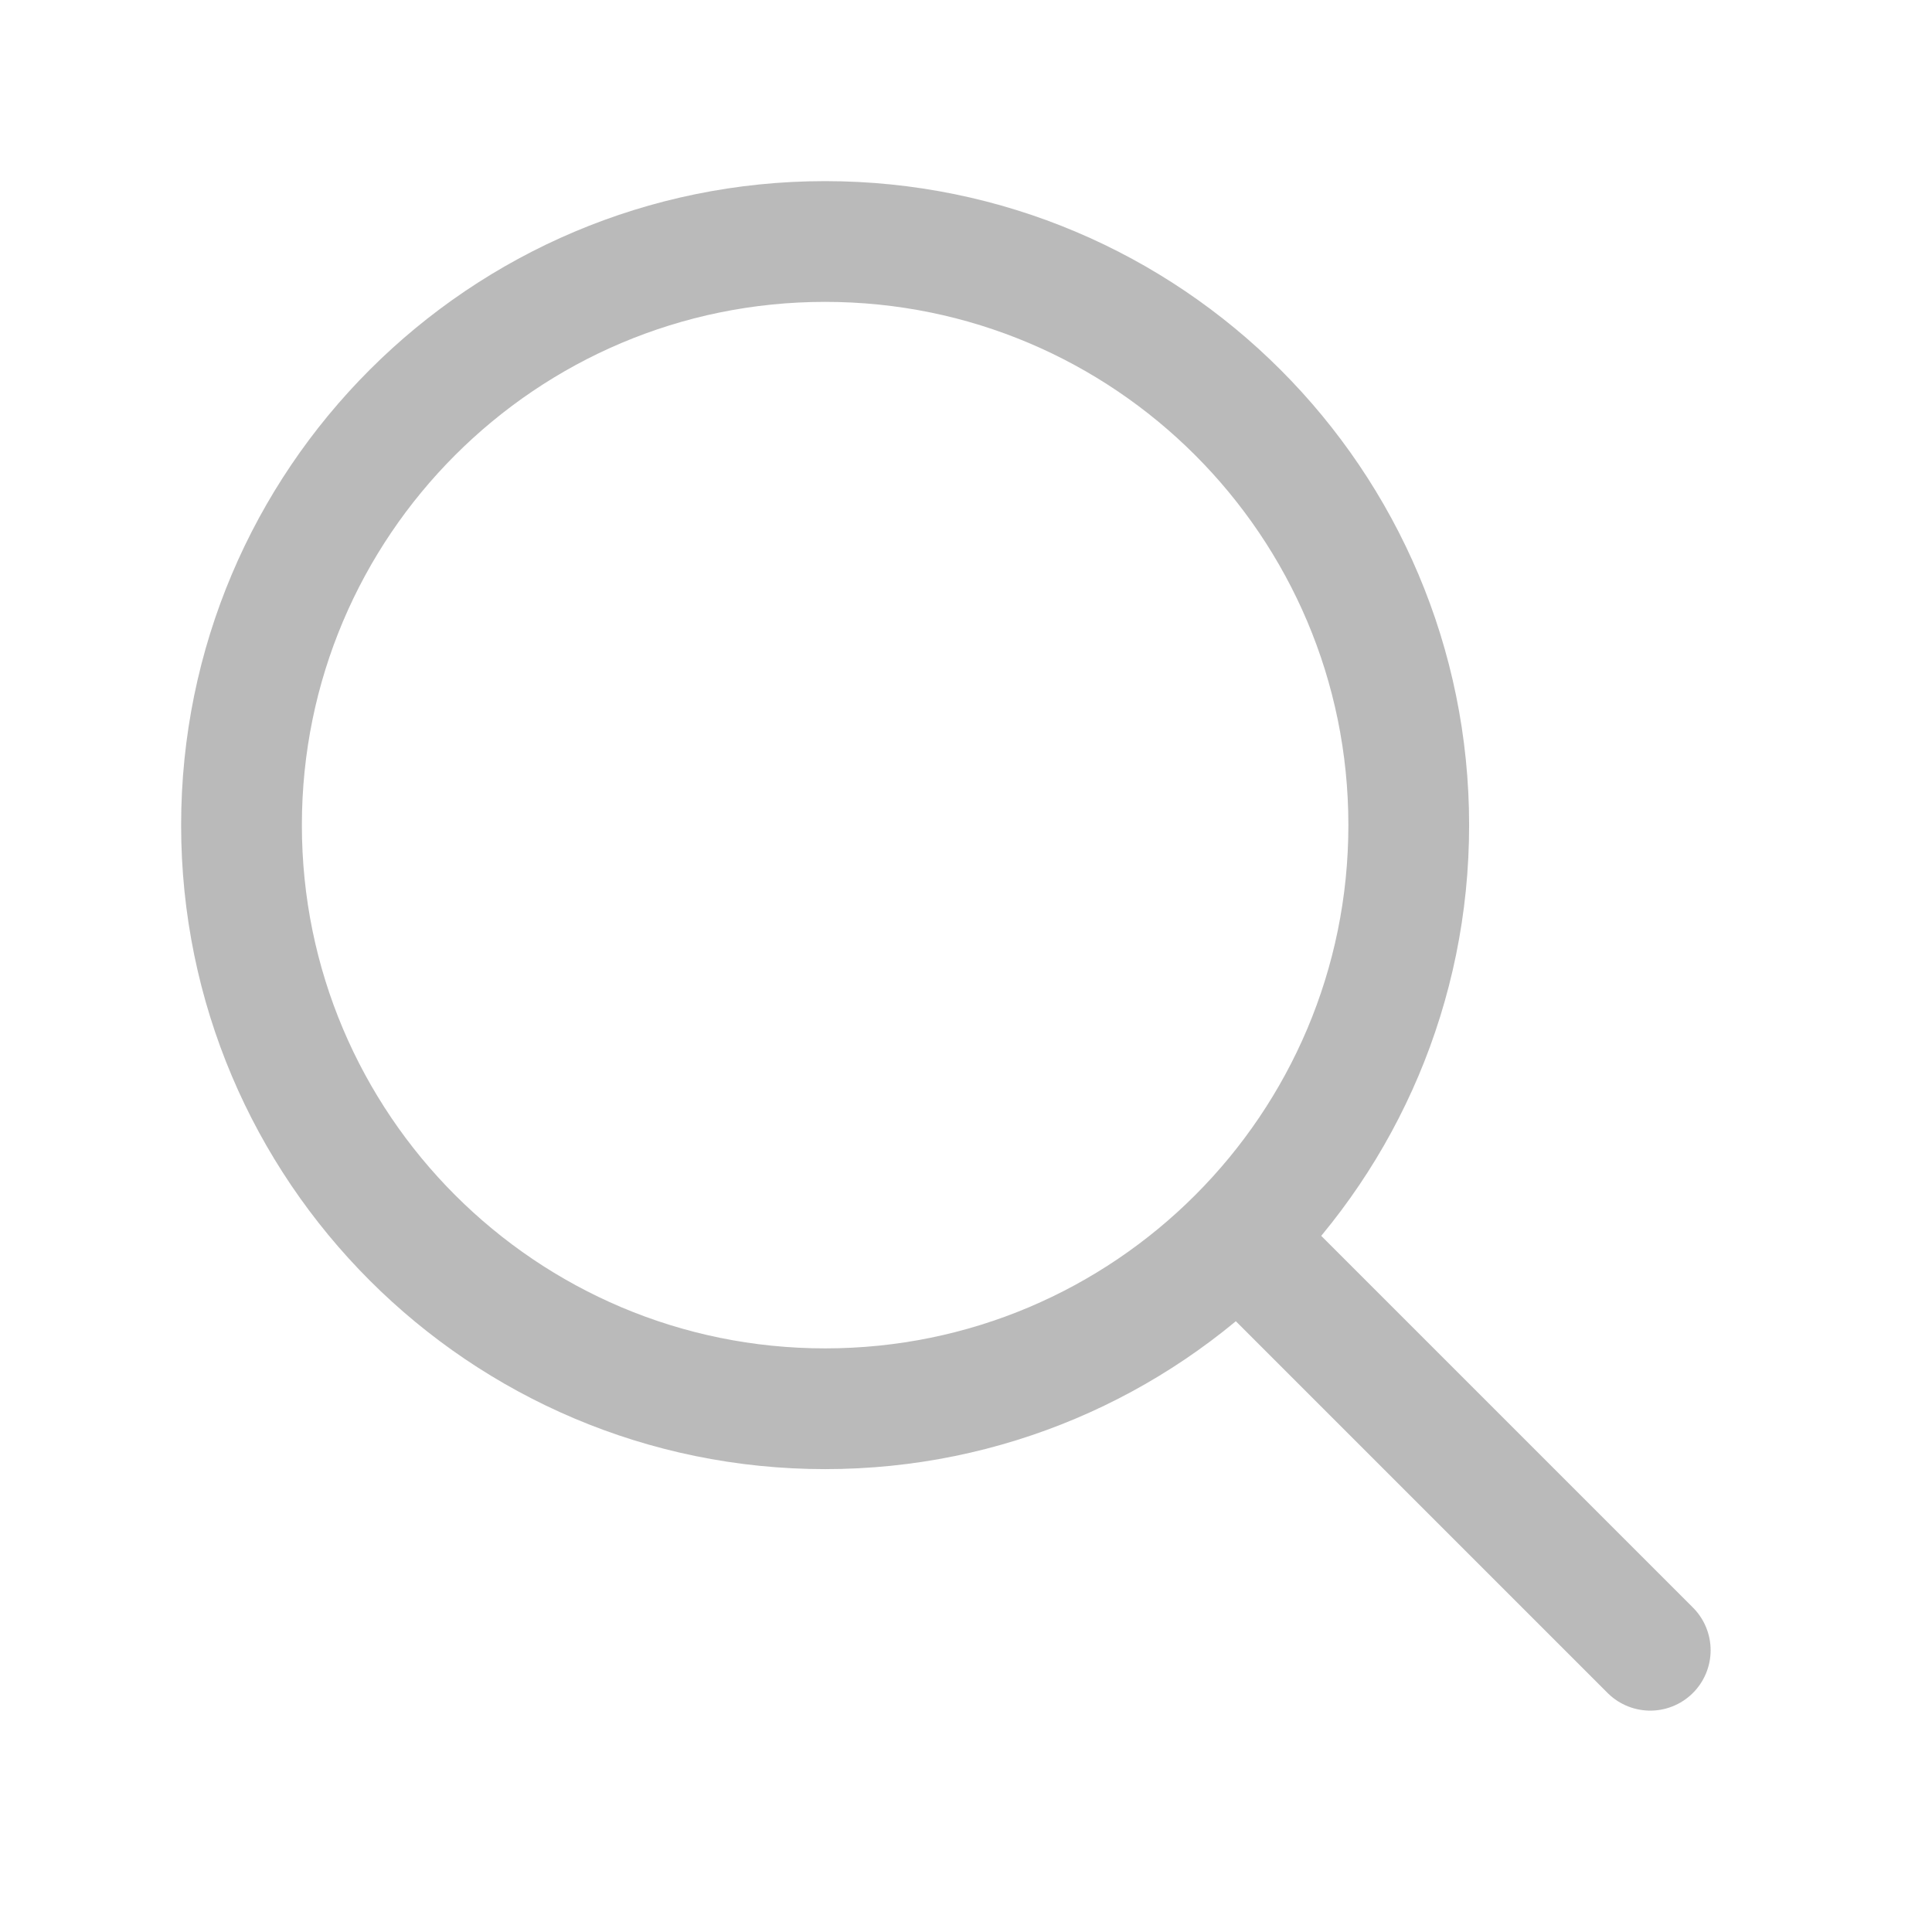
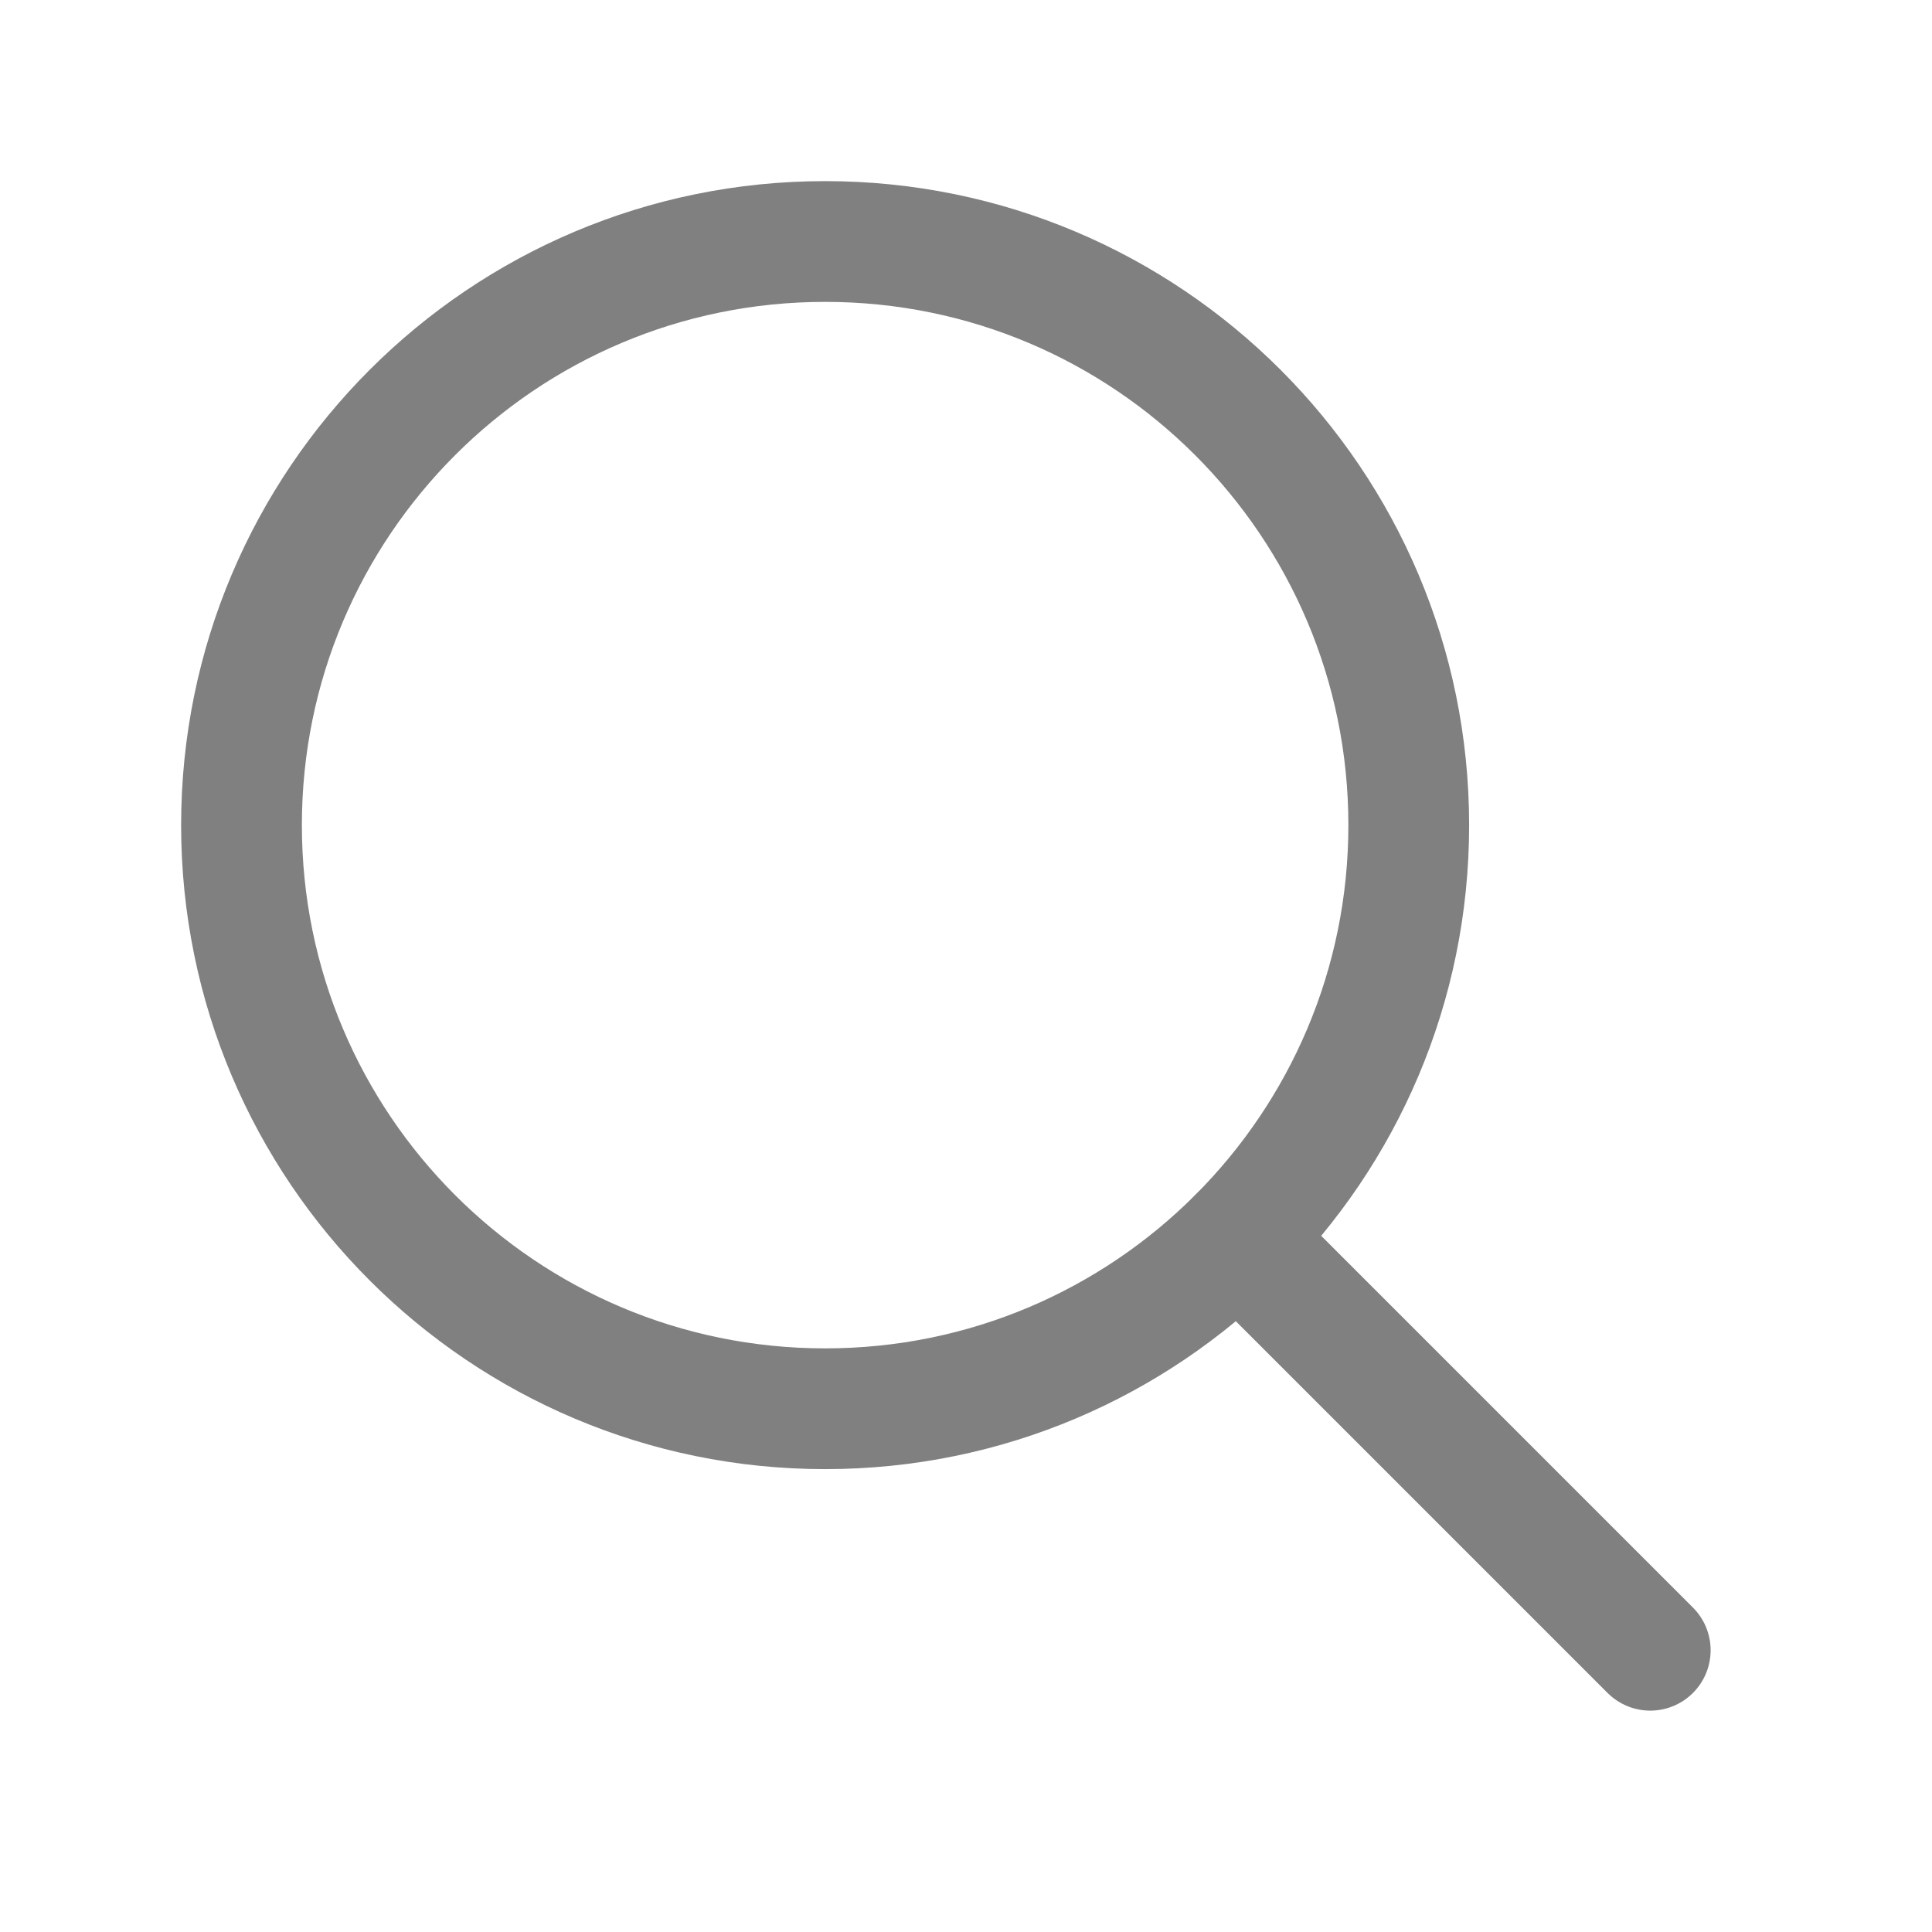
- <svg xmlns="http://www.w3.org/2000/svg" width="24" height="24" viewBox="0 0 24 24" fill="none">
-   <g opacity="0.5">
-     <path d="M20.5 20.5L15.377 15.377M15.377 15.377C16.689 14.065 17.5 12.252 17.5 10.25C17.5 6.246 14.254 3 10.25 3C6.246 3 3 6.246 3 10.25C3 14.254 6.246 17.5 10.25 17.5C12.252 17.5 14.065 16.689 15.377 15.377Z" stroke="#767676" stroke-width="1.5" stroke-linecap="round" />
-   </g>
+ <svg xmlns="http://www.w3.org/2000/svg" width="24" height="24" viewBox="0 0 24 24" fill="none" stroke="gray" stroke-width="1.5" stroke-linecap="round">
+   <circle cx="10.25" cy="10.25" r="7.25" />
+   <path d="M20.5 20.5L15.377 15.377" />
</svg>
